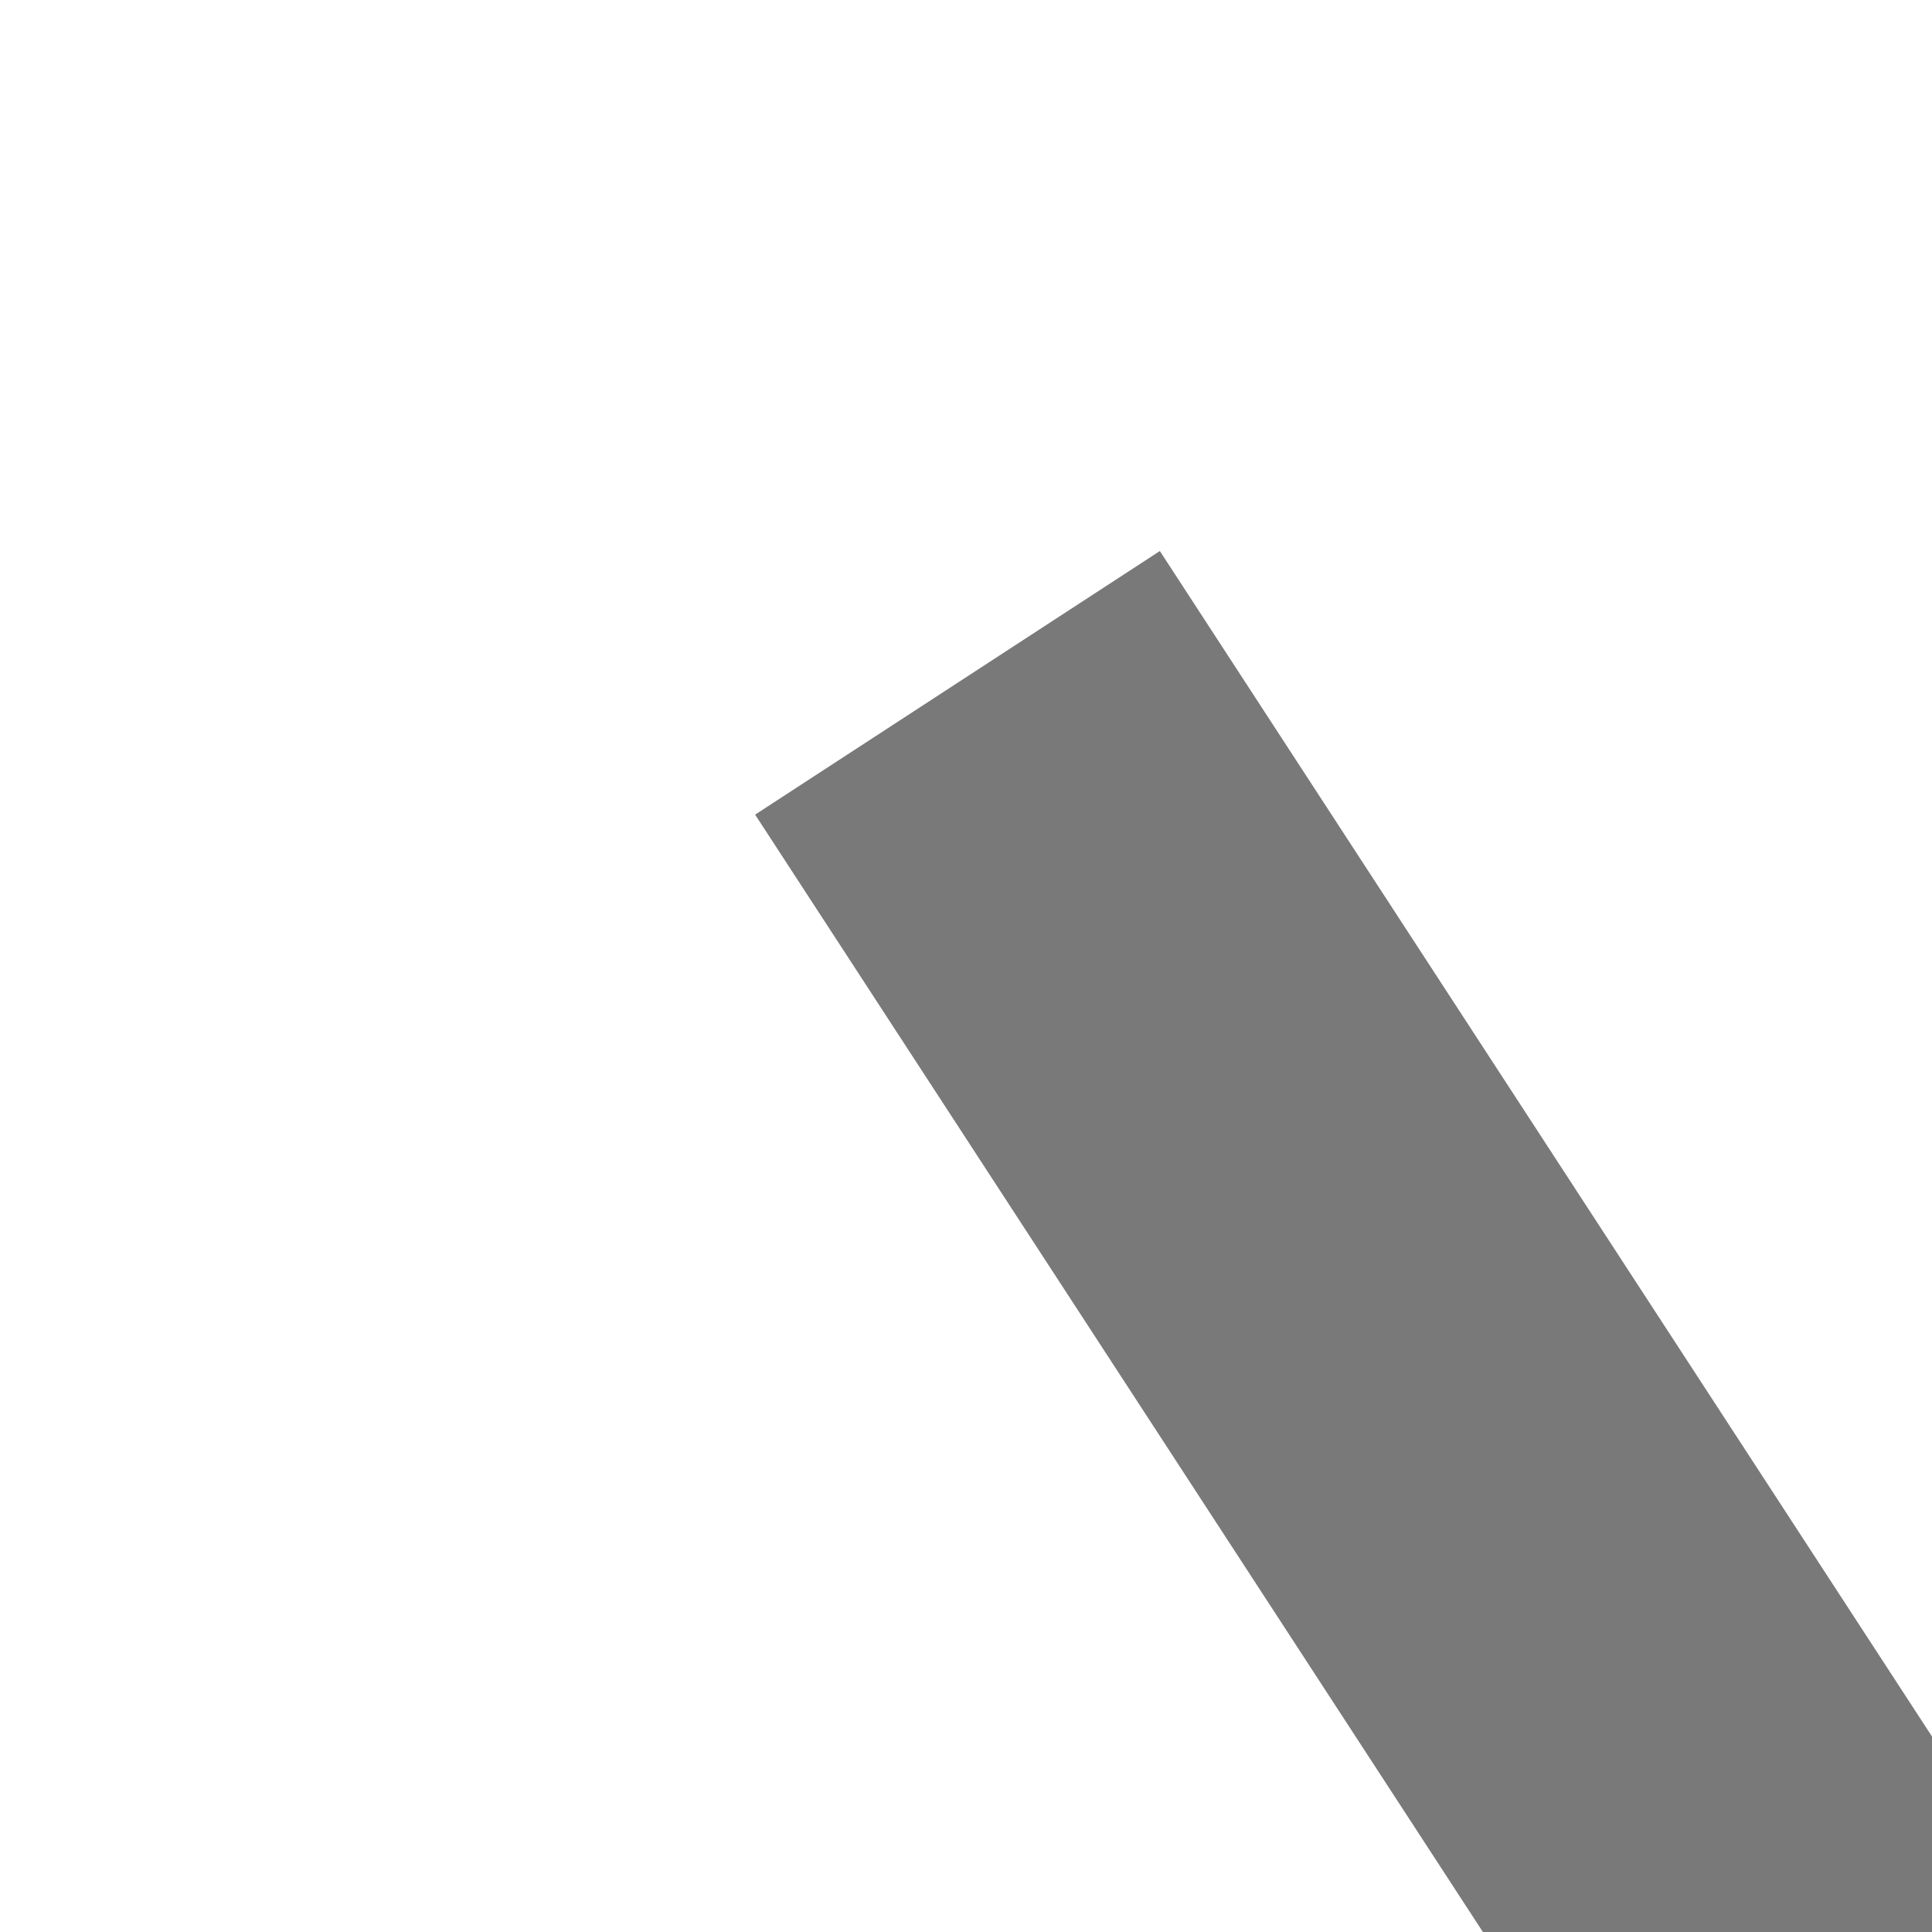
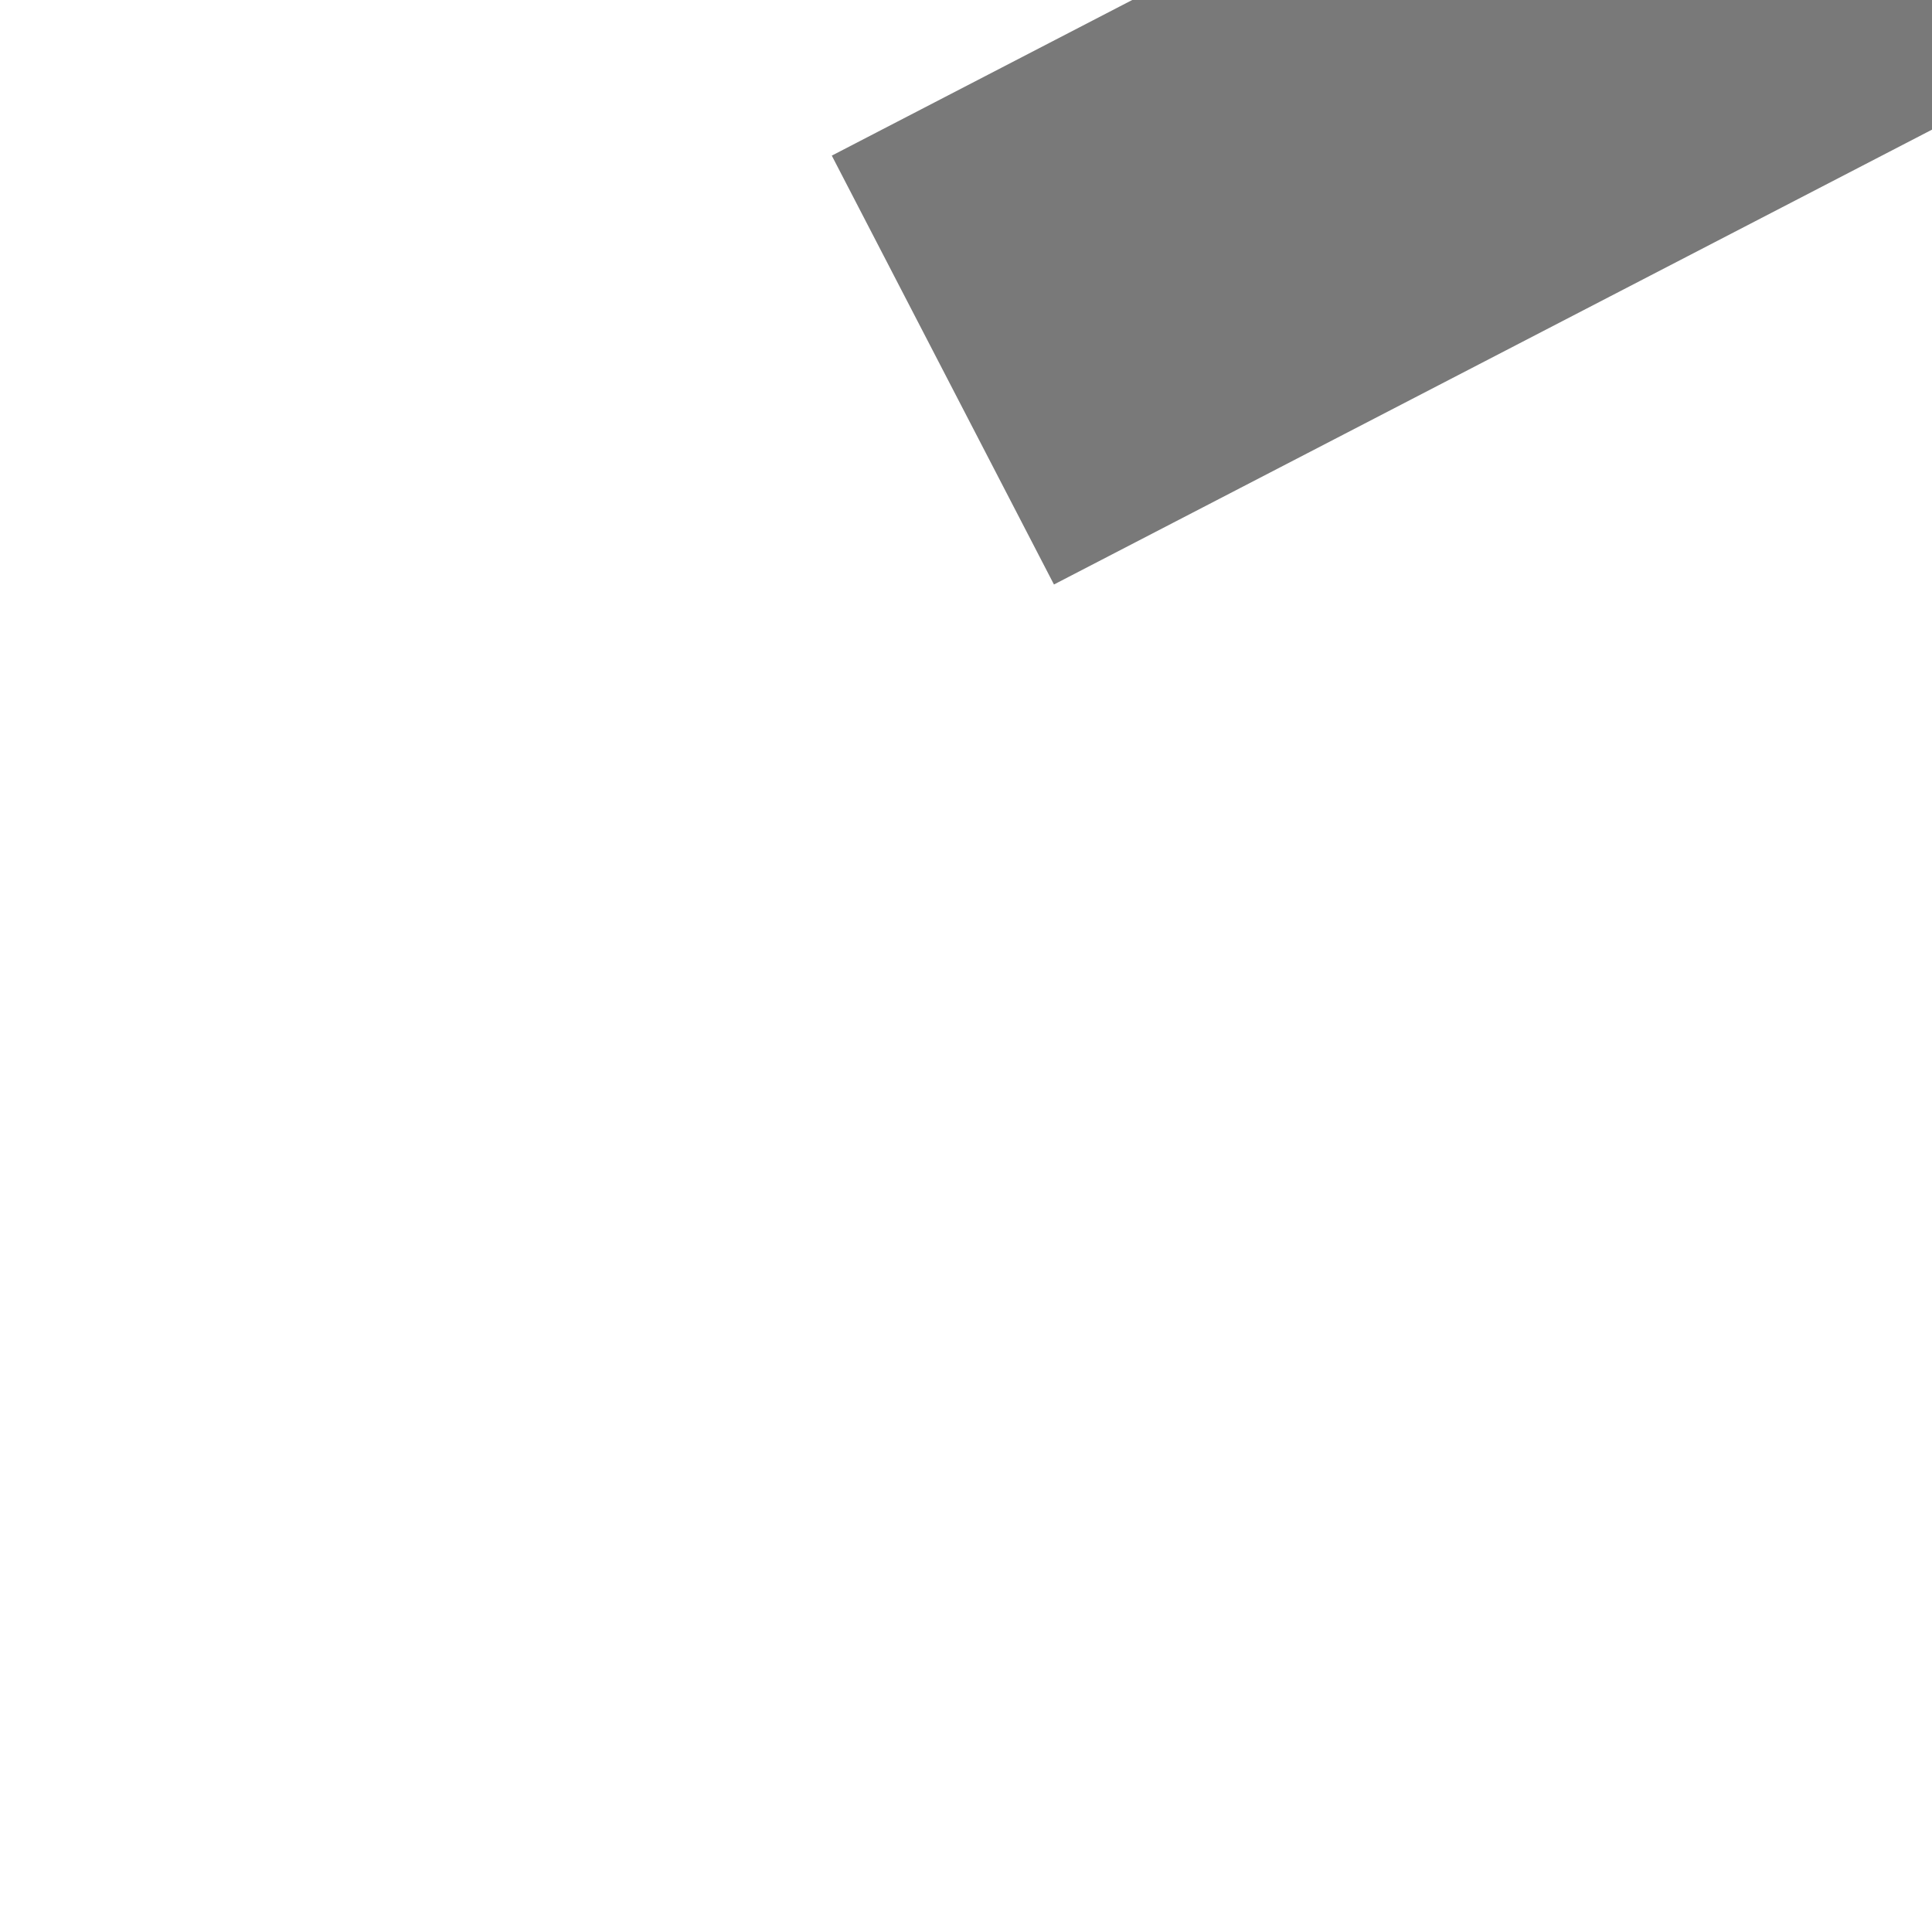
- <svg xmlns="http://www.w3.org/2000/svg" version="1.1" width="4px" height="4px" preserveAspectRatio="xMinYMid meet" viewBox="690 103  4 2">
-   <path d="M 771 155.8  L 777 149.5  L 771 143.2  L 771 155.8  Z " fill-rule="nonzero" fill="#797979" stroke="none" transform="matrix(0.5457752 0.8379316 -0.8379316 0.5457752 453.2211 -537.08 )" />
-   <path d="M 667 149.5  L 772 149.5  " stroke-width="1" stroke="#797979" fill="none" transform="matrix(0.5457752 0.8379316 -0.8379316 0.5457752 453.2211 -537.08 )" />
+ <svg xmlns="http://www.w3.org/2000/svg" version="1.1" width="4px" height="4px" preserveAspectRatio="xMinYMid meet" viewBox="276 213  4 2">
+   <path d="M 507 161.8  L 513 155.5  L 507 149.2  L 507 161.8  Z " fill-rule="nonzero" fill="#797979" stroke="none" transform="matrix(0.8879348 -0.4599693 0.4599693 0.8879348 -27.9879 196.1242 )" />
+   <path d="M 264 155.5  L 508 155.5  " stroke-width="1" stroke="#797979" fill="none" transform="matrix(0.8879348 -0.4599693 0.4599693 0.8879348 -27.9879 196.1242 )" />
</svg>
